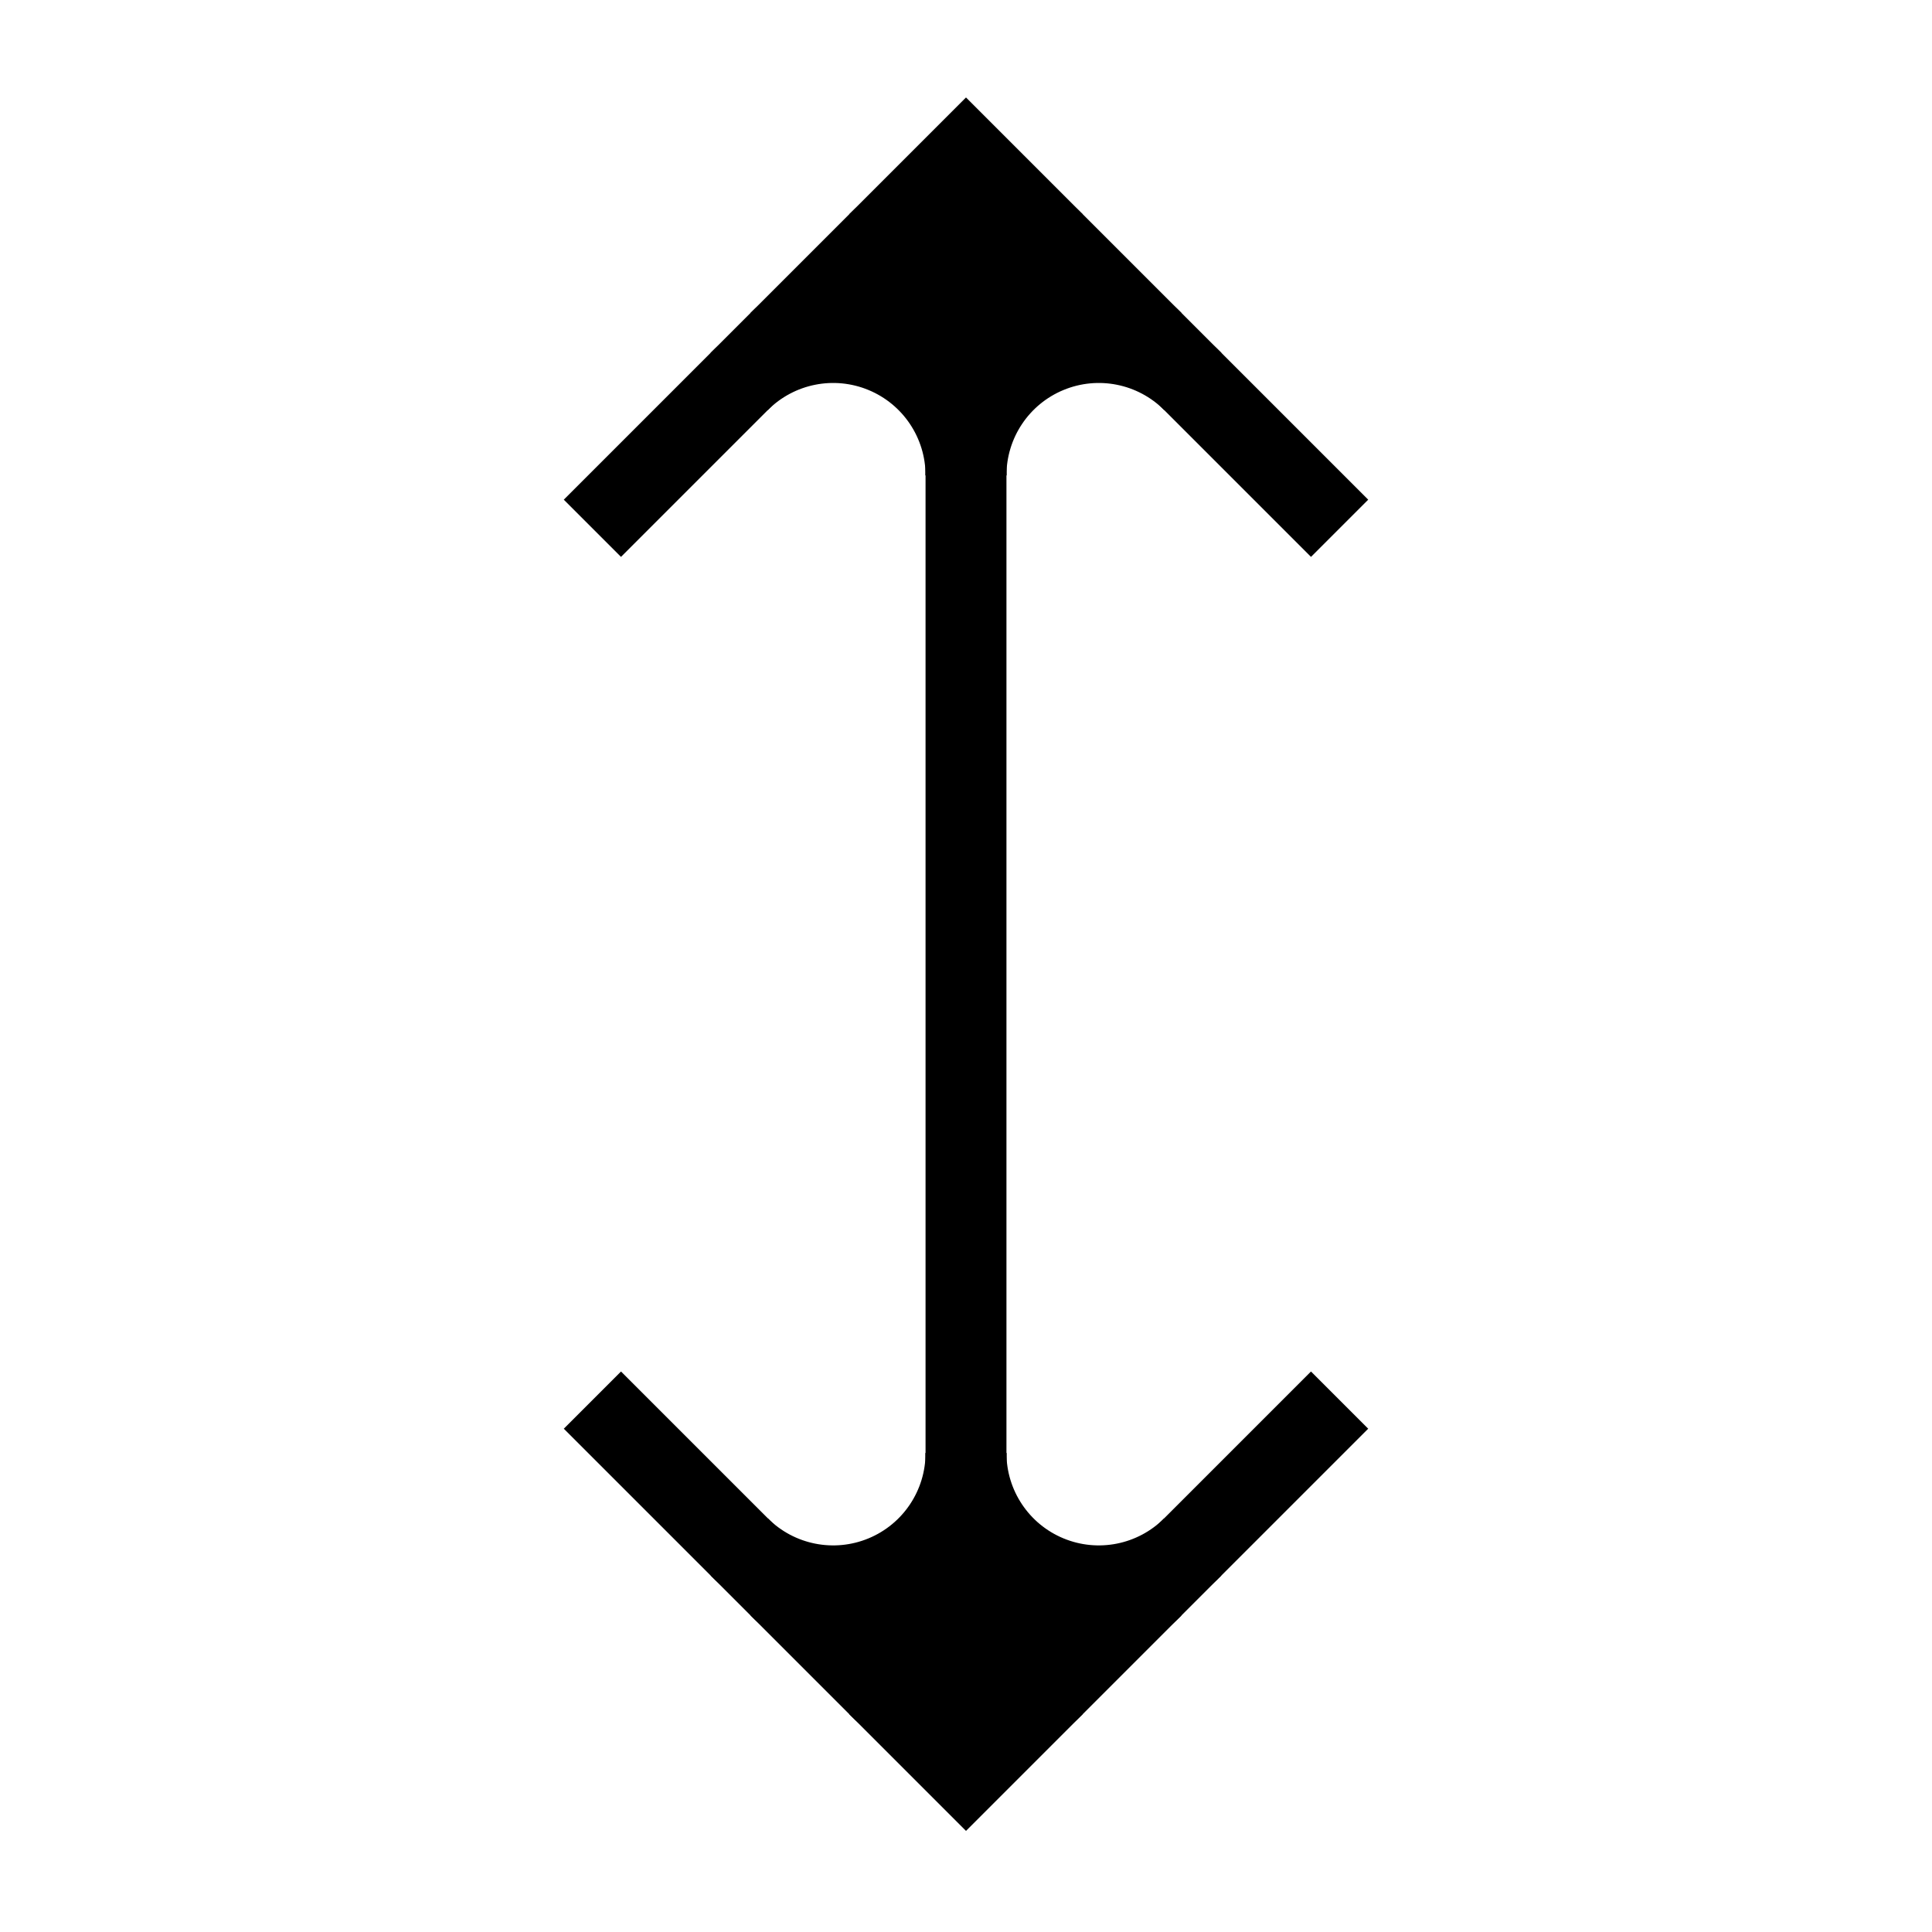
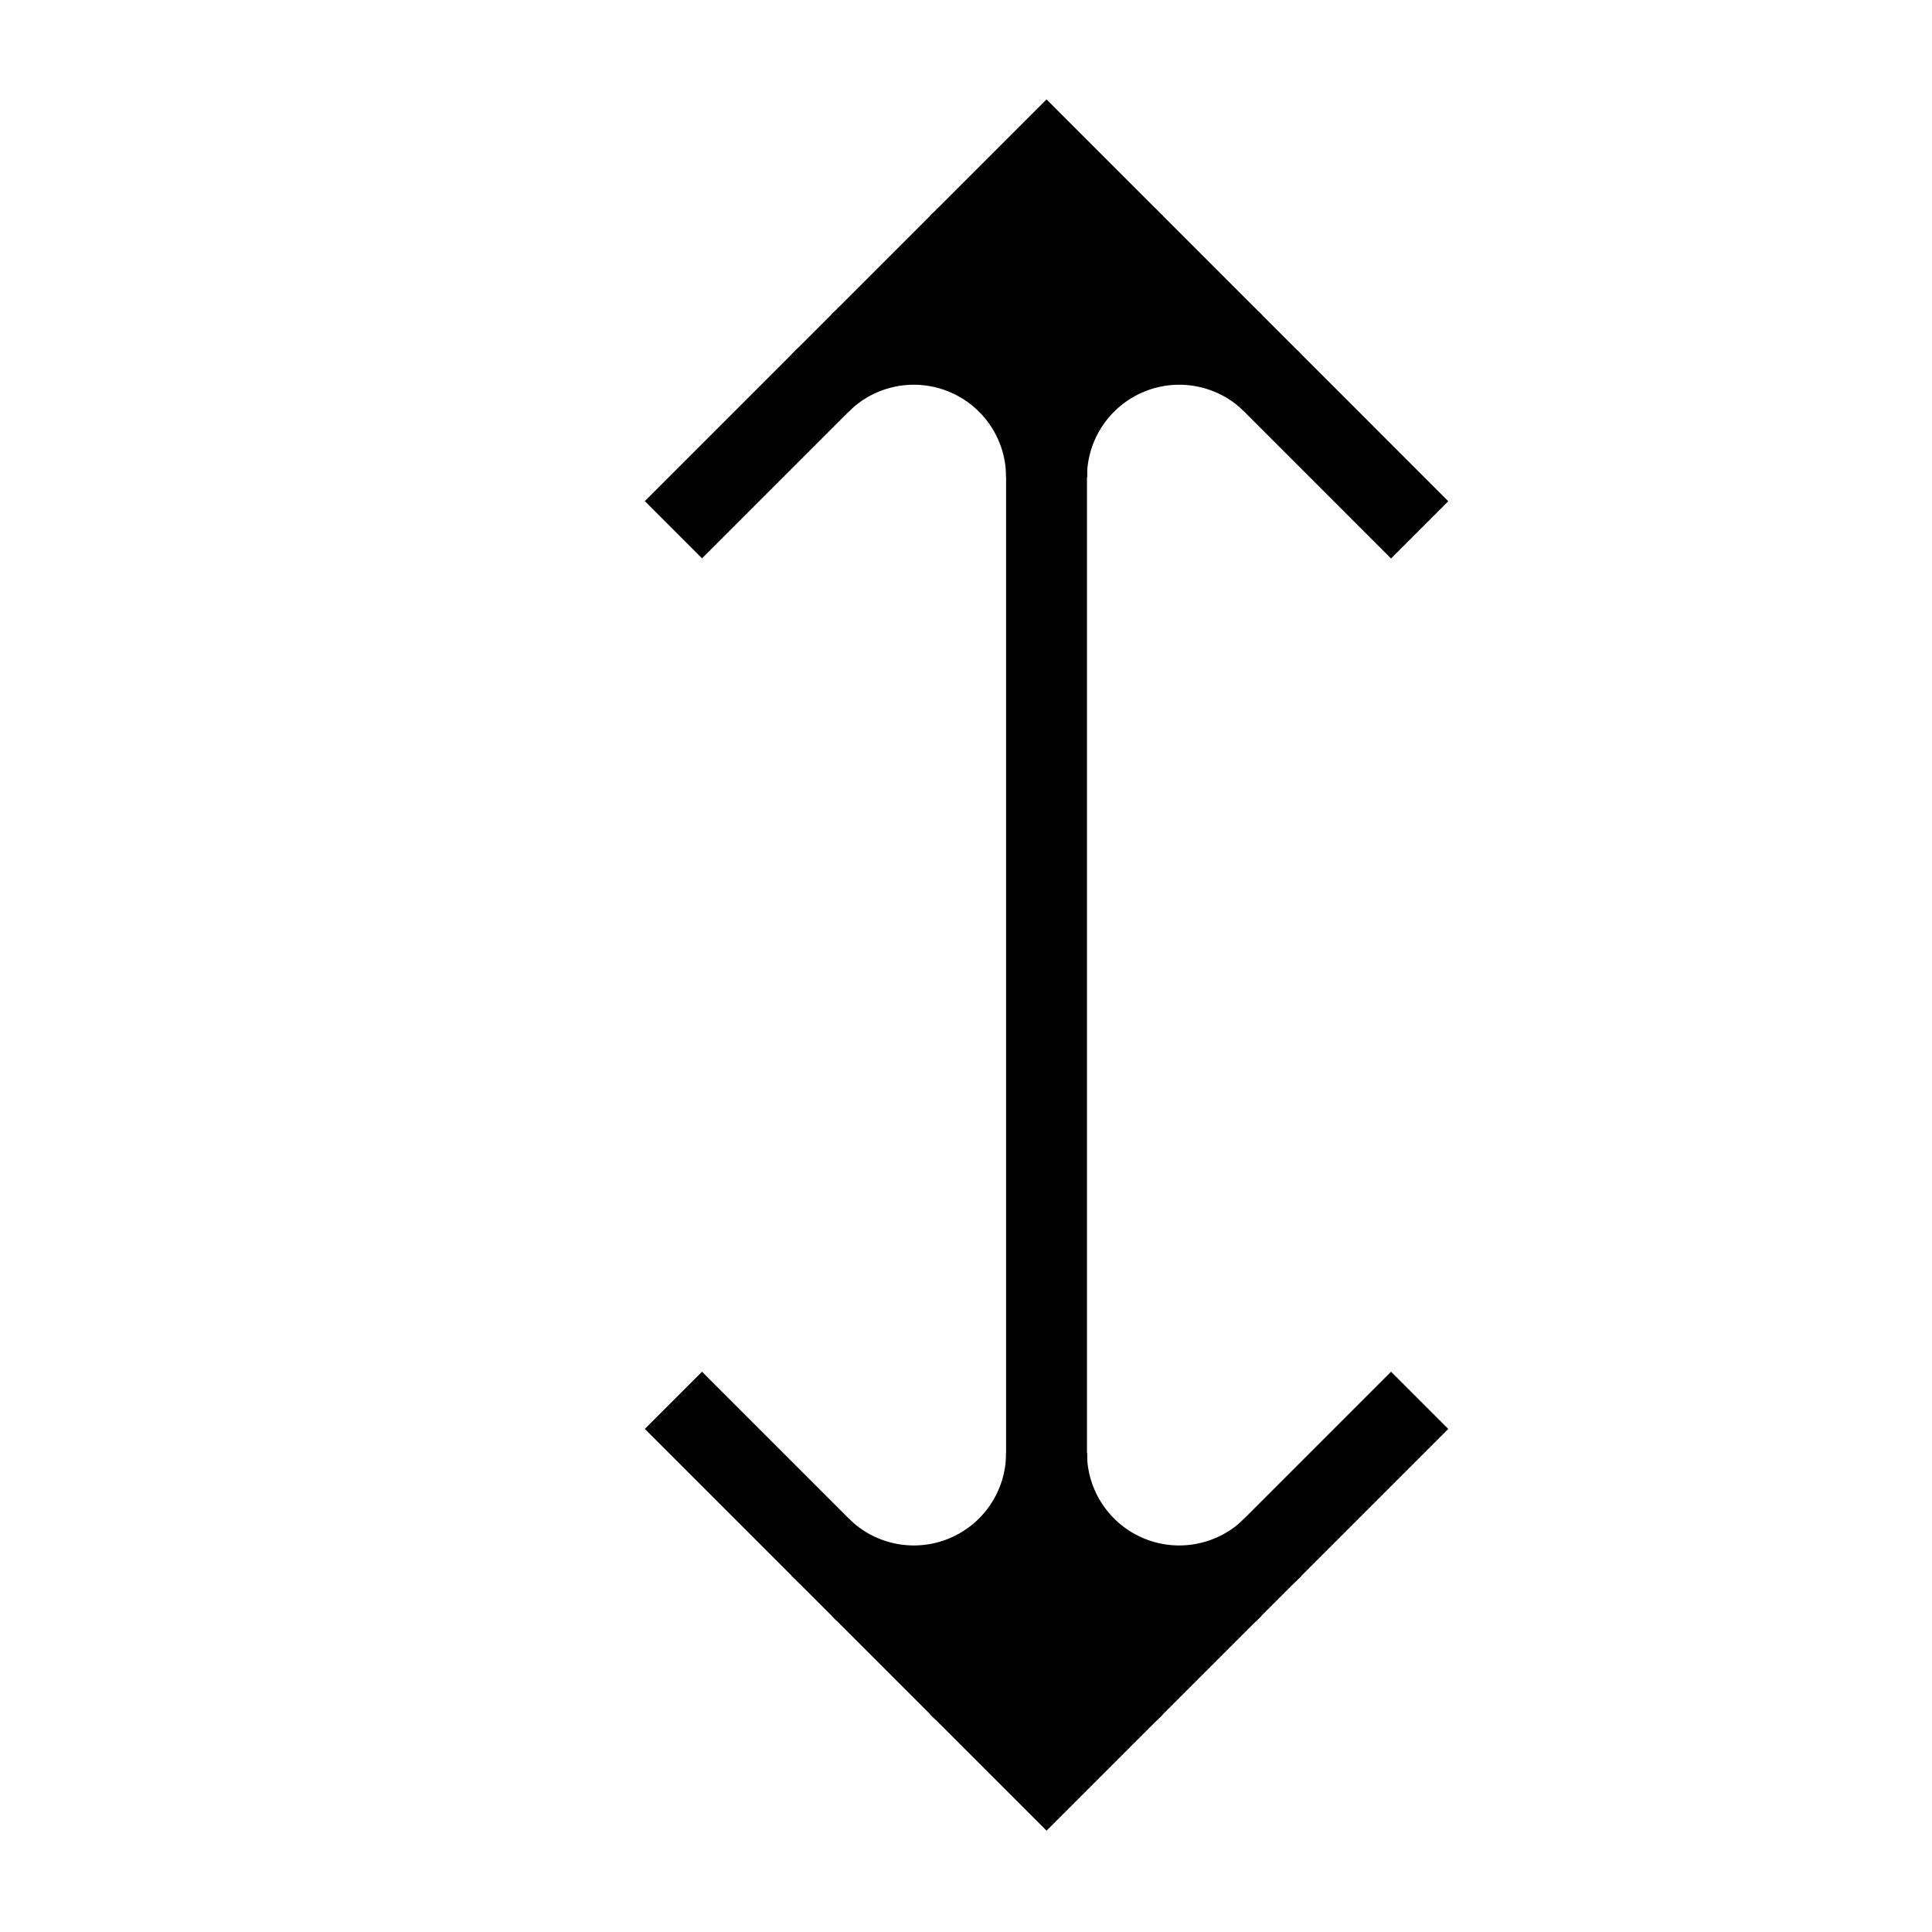
<svg xmlns="http://www.w3.org/2000/svg" width="16" height="16" stroke-width="0.67" viewBox="0 0 16 16">
-   <path fill="none" stroke="currentColor" stroke-width="0.67" d="M8 1.281v13.408m3.094-10.314L8 1.281 4.906 4.375m6.188 7.22L8 14.689 4.906 11.595" />
-   <path fill="currentColor" d="M8.729 2.011a1.031 1.031 0 0 0-1.459 0L8 1.281Z" />
-   <path fill="none" stroke="currentColor" stroke-width="0.67" d="M8.729 2.011a1.031 1.031 0 0 0-1.459 0" />
-   <path fill="currentColor" d="M8.729 13.96a1.031 1.031 0 0 1-1.459 0L8 14.689Z" />
-   <path fill="none" stroke="currentColor" stroke-width="0.67" d="M8.729 13.96a1.031 1.031 0 0 1-1.459 0" />
-   <path fill="currentColor" d="M8 3.469a.906.906 0 0 0-1.547-.641L8 1.281Z" />
-   <path fill="none" stroke="currentColor" stroke-width="0.67" d="M8 3.469a.906.906 0 0 0-1.547-.641" />
-   <path fill="currentColor" d="M9.547 2.828A.906.906 0 0 0 8 3.469V1.281Z" />
-   <path fill="none" stroke="currentColor" stroke-width="0.67" d="M9.547 2.828A.906.906 0 0 0 8 3.469" />
-   <path fill="currentColor" d="M6.453 13.142A.906.906 0 0 0 8 12.502v2.188Z" />
-   <path fill="none" stroke="currentColor" stroke-width="0.67" d="M6.453 13.142A.906.906 0 0 0 8 12.502" />
-   <path fill="currentColor" d="M8 12.502a.906.906 0 0 0 1.547.641L8 14.689Z" />
-   <path fill="none" stroke="currentColor" stroke-width="0.67" d="M8 12.502a.906.906 0 0 0 1.547.641" />
-   <path fill="currentColor" d="M8 3.937a1.1 1.1 0 0 1 1.878-.778L8 1.281Z" />
-   <path fill="none" stroke="currentColor" stroke-width="0.67" d="M8 3.937a1.1 1.1 0 0 1 1.878-.778" />
-   <path fill="currentColor" d="M8 3.937a1.1 1.1 0 0 0-1.878-.778L8 1.281Z" />
-   <path fill="none" stroke="currentColor" stroke-width="0.67" d="M8 3.937a1.1 1.1 0 0 0-1.878-.778" />
-   <path fill="currentColor" d="M8 12.033a1.1 1.1 0 0 1-1.878.778L8 14.689Z" />
-   <path fill="none" stroke="currentColor" stroke-width="0.67" d="M8 12.033a1.1 1.1 0 0 1-1.878.778" />
-   <path fill="currentColor" d="M8 12.033a1.1 1.1 0 0 0 1.878.778L8 14.689Z" />
-   <path fill="none" stroke="currentColor" stroke-width="0.67" d="M8 12.033a1.1 1.1 0 0 0 1.878.778" />
+   <path fill="none" stroke="currentColor" stroke-width="0.67" d="M8.667 1.297v13.391m3.09-10.3L8.667 1.297 5.577 4.387m6.18 7.21-3.09 3.09-3.09-3.09" />
+   <path fill="currentColor" d="M9.395 2.026a1.03 1.03 0 0 0-1.457 0l.728-.728Z" />
+   <path fill="none" stroke="currentColor" stroke-width="0.67" d="M9.395 2.026a1.03 1.03 0 0 0-1.457 0" />
+   <path fill="currentColor" d="M9.395 13.96a1.03 1.03 0 0 1-1.457 0l.728.728Z" />
+   <path fill="none" stroke="currentColor" stroke-width="0.67" d="M9.395 13.96a1.03 1.03 0 0 1-1.457 0" />
+   <path fill="currentColor" d="M8.667 3.482a.905.905 0 0 0-1.545-.64l1.545-1.545Z" />
+   <path fill="none" stroke="currentColor" stroke-width="0.67" d="M8.667 3.482a.905.905 0 0 0-1.545-.64" />
+   <path fill="currentColor" d="M10.212 2.842a.905.905 0 0 0-1.545.64V1.297Z" />
+   <path fill="none" stroke="currentColor" stroke-width="0.67" d="M10.212 2.842a.905.905 0 0 0-1.545.64" />
+   <path fill="currentColor" d="M7.122 13.143a.905.905 0 0 0 1.545-.64v2.185Z" />
+   <path fill="none" stroke="currentColor" stroke-width="0.67" d="M7.122 13.143a.905.905 0 0 0 1.545-.64" />
+   <path fill="currentColor" d="M8.667 12.503a.905.905 0 0 0 1.545.64l-1.545 1.545Z" />
+   <path fill="none" stroke="currentColor" stroke-width="0.67" d="M8.667 12.503a.905.905 0 0 0 1.545.64" />
+   <path fill="currentColor" d="M8.667 3.95a1.099 1.099 0 0 1 1.876-.777L8.667 1.297Z" />
+   <path fill="none" stroke="currentColor" stroke-width="0.67" d="M8.667 3.95a1.099 1.099 0 0 1 1.876-.777" />
+   <path fill="currentColor" d="M8.667 3.95a1.099 1.099 0 0 0-1.876-.777l1.876-1.876Z" />
+   <path fill="none" stroke="currentColor" stroke-width="0.67" d="M8.667 3.95a1.099 1.099 0 0 0-1.876-.777" />
+   <path fill="currentColor" d="M8.667 12.035a1.099 1.099 0 0 1-1.876.777l1.876 1.876Z" />
+   <path fill="none" stroke="currentColor" stroke-width="0.67" d="M8.667 12.035a1.099 1.099 0 0 1-1.876.777" />
+   <path fill="currentColor" d="M8.667 12.035a1.099 1.099 0 0 0 1.876.777l-1.876 1.876Z" />
+   <path fill="none" stroke="currentColor" stroke-width="0.67" d="M8.667 12.035a1.099 1.099 0 0 0 1.876.777" />
</svg>
